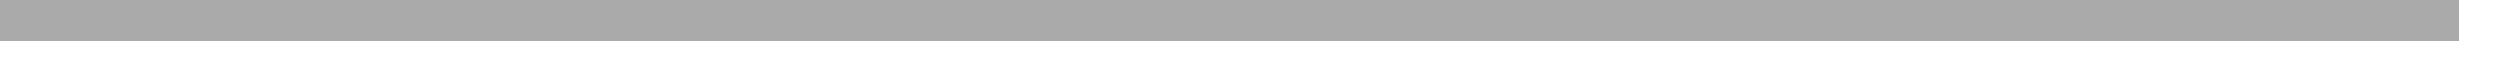
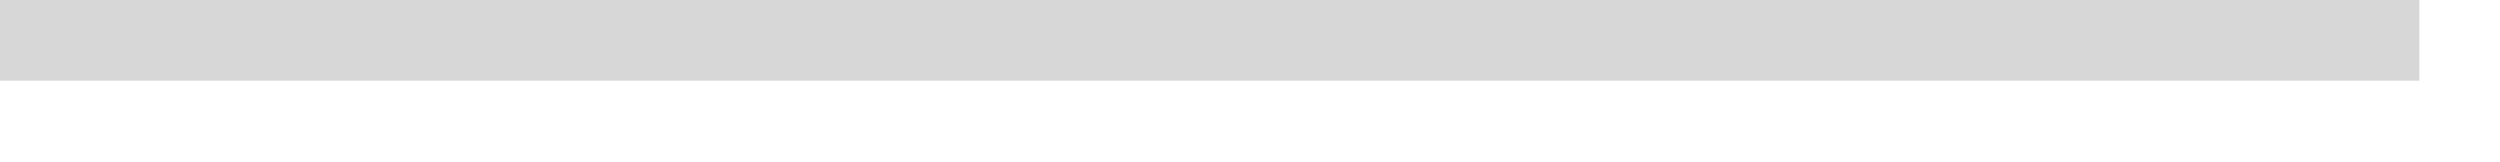
- <svg xmlns="http://www.w3.org/2000/svg" version="1.1" width="61px" height="2px">
-   <g transform="matrix(1 0 0 1 -619 -1413 )">
-     <path d="M 619 1413.5  L 679 1413.5  " stroke-width="1" stroke="#aaaaaa" fill="none" />
+ <svg xmlns="http://www.w3.org/2000/svg" version="1.1" width="31px" height="2px">
+   <g transform="matrix(1 0 0 1 -664 -529 )">
+     <path d="M 664 529.5  L 694 529.5  " stroke-width="1" stroke="#d7d7d7" fill="none" />
  </g>
</svg>
